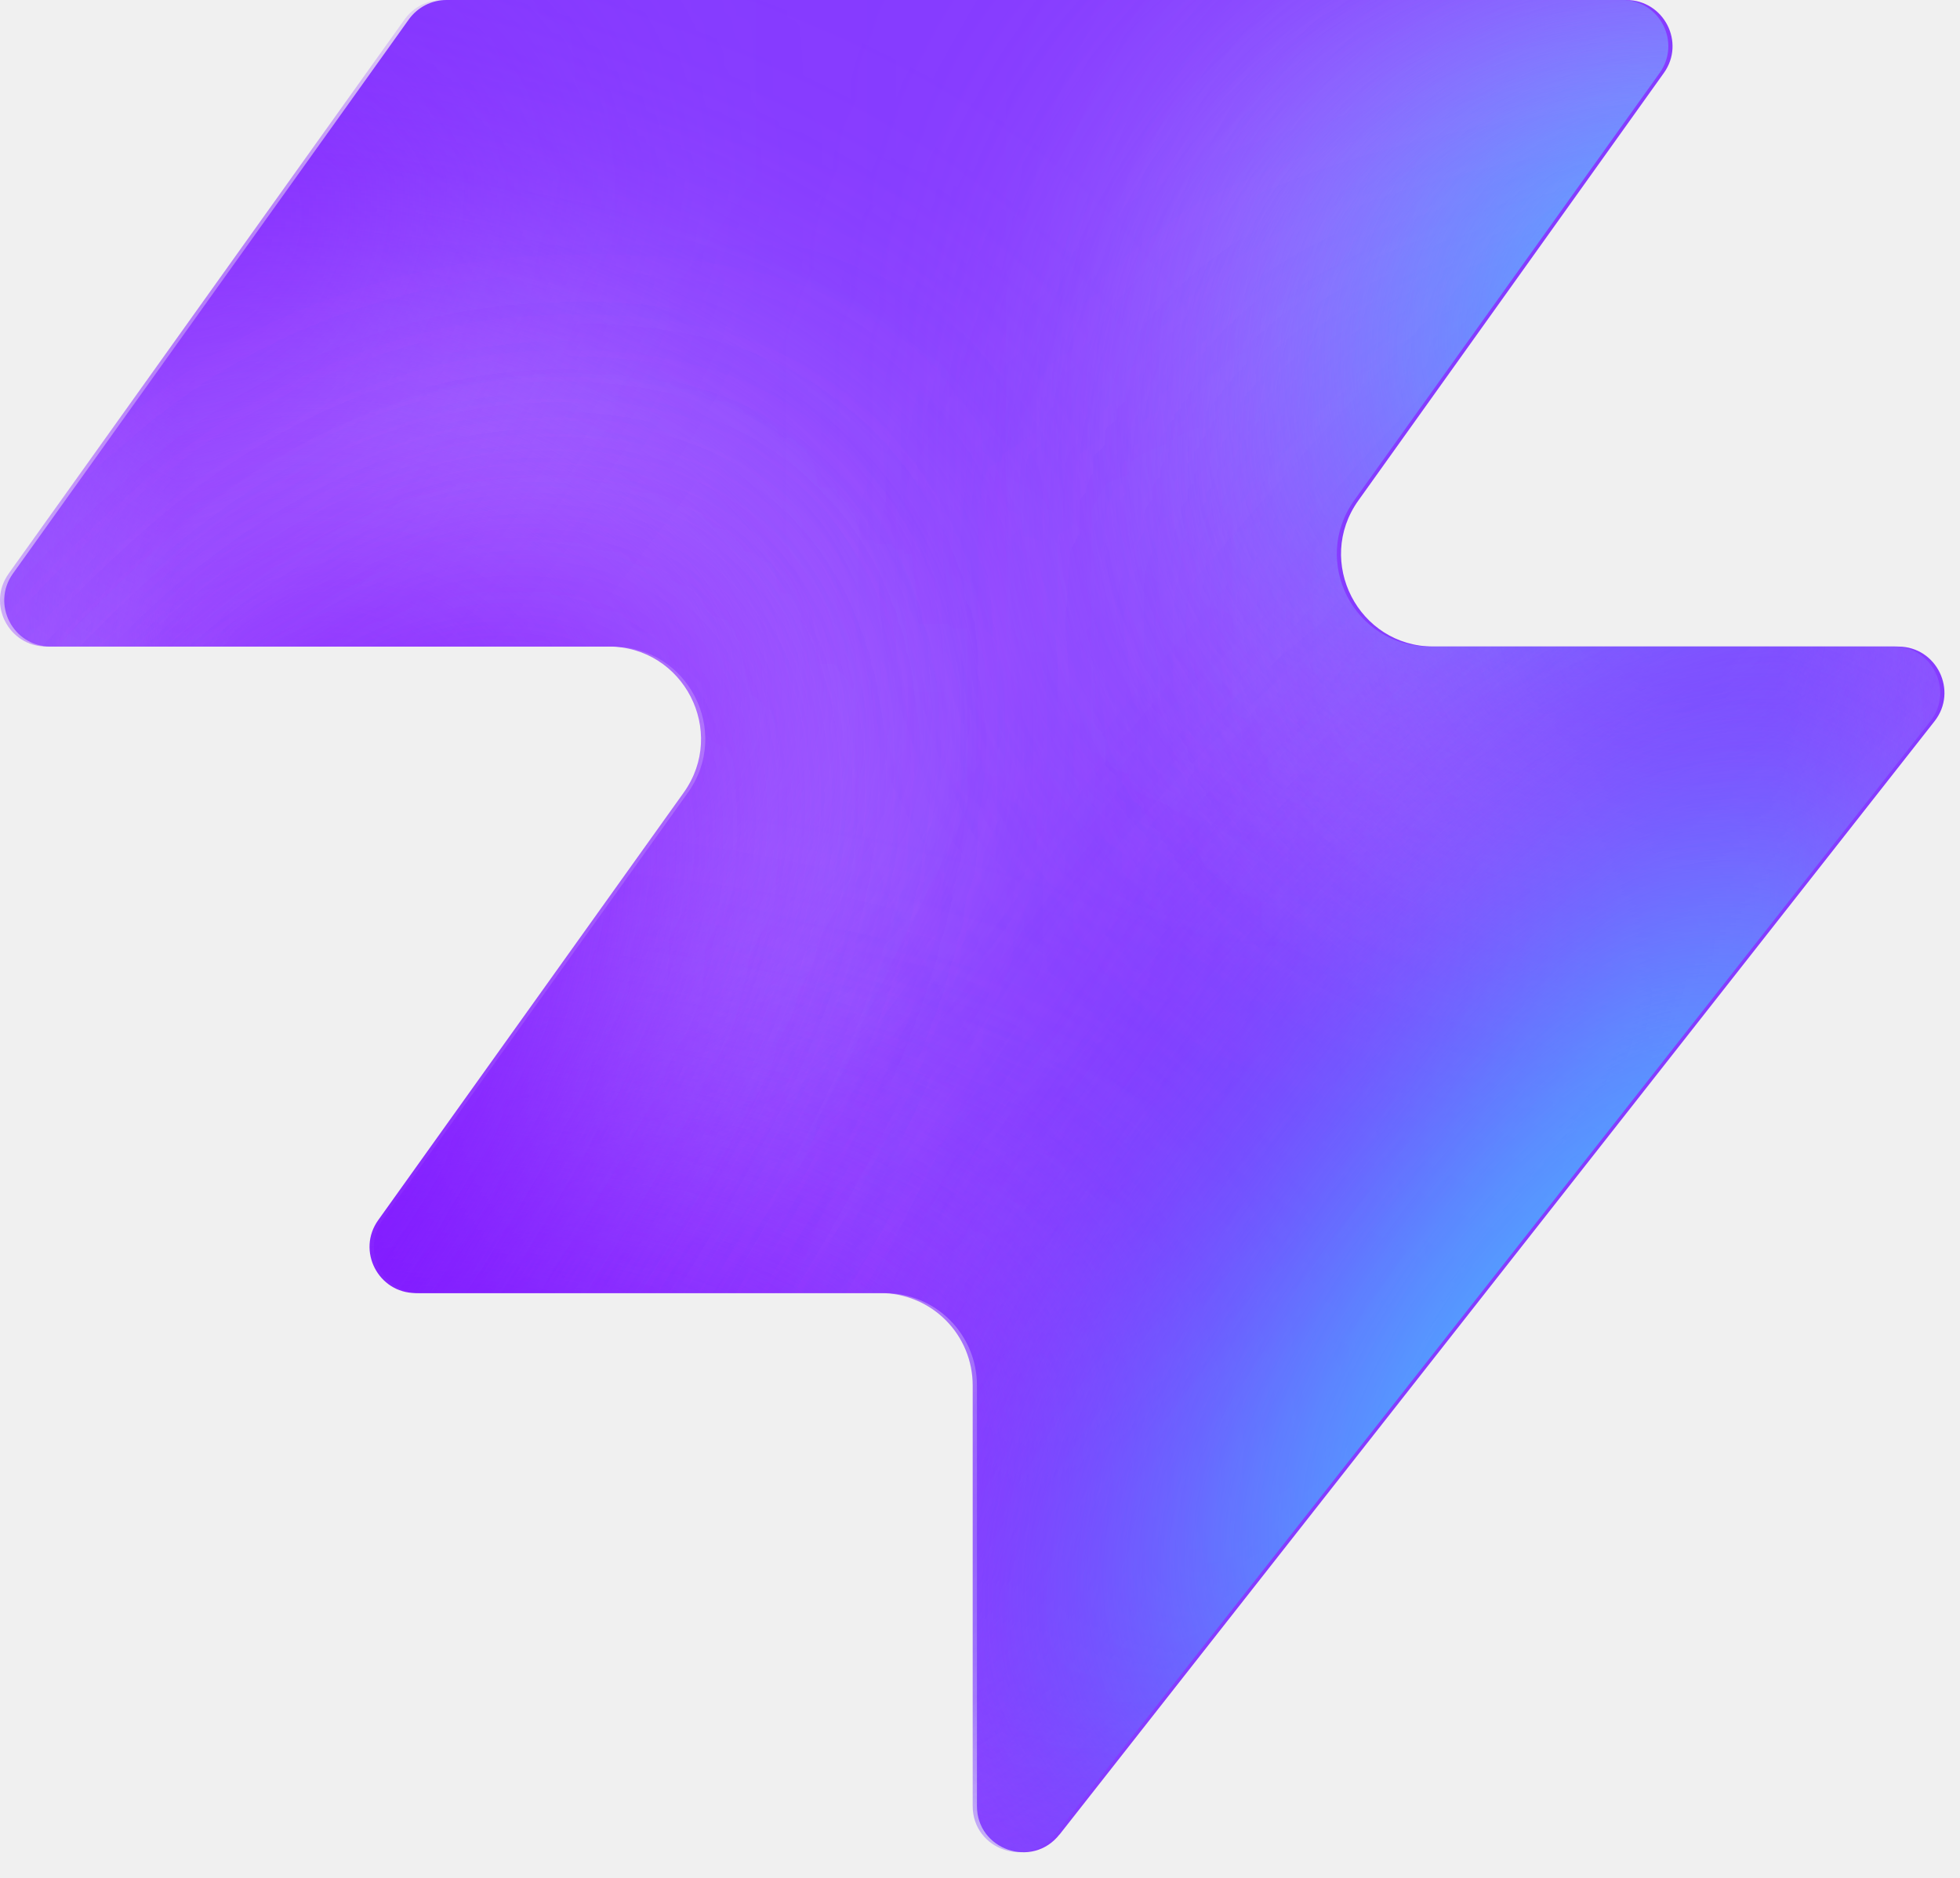
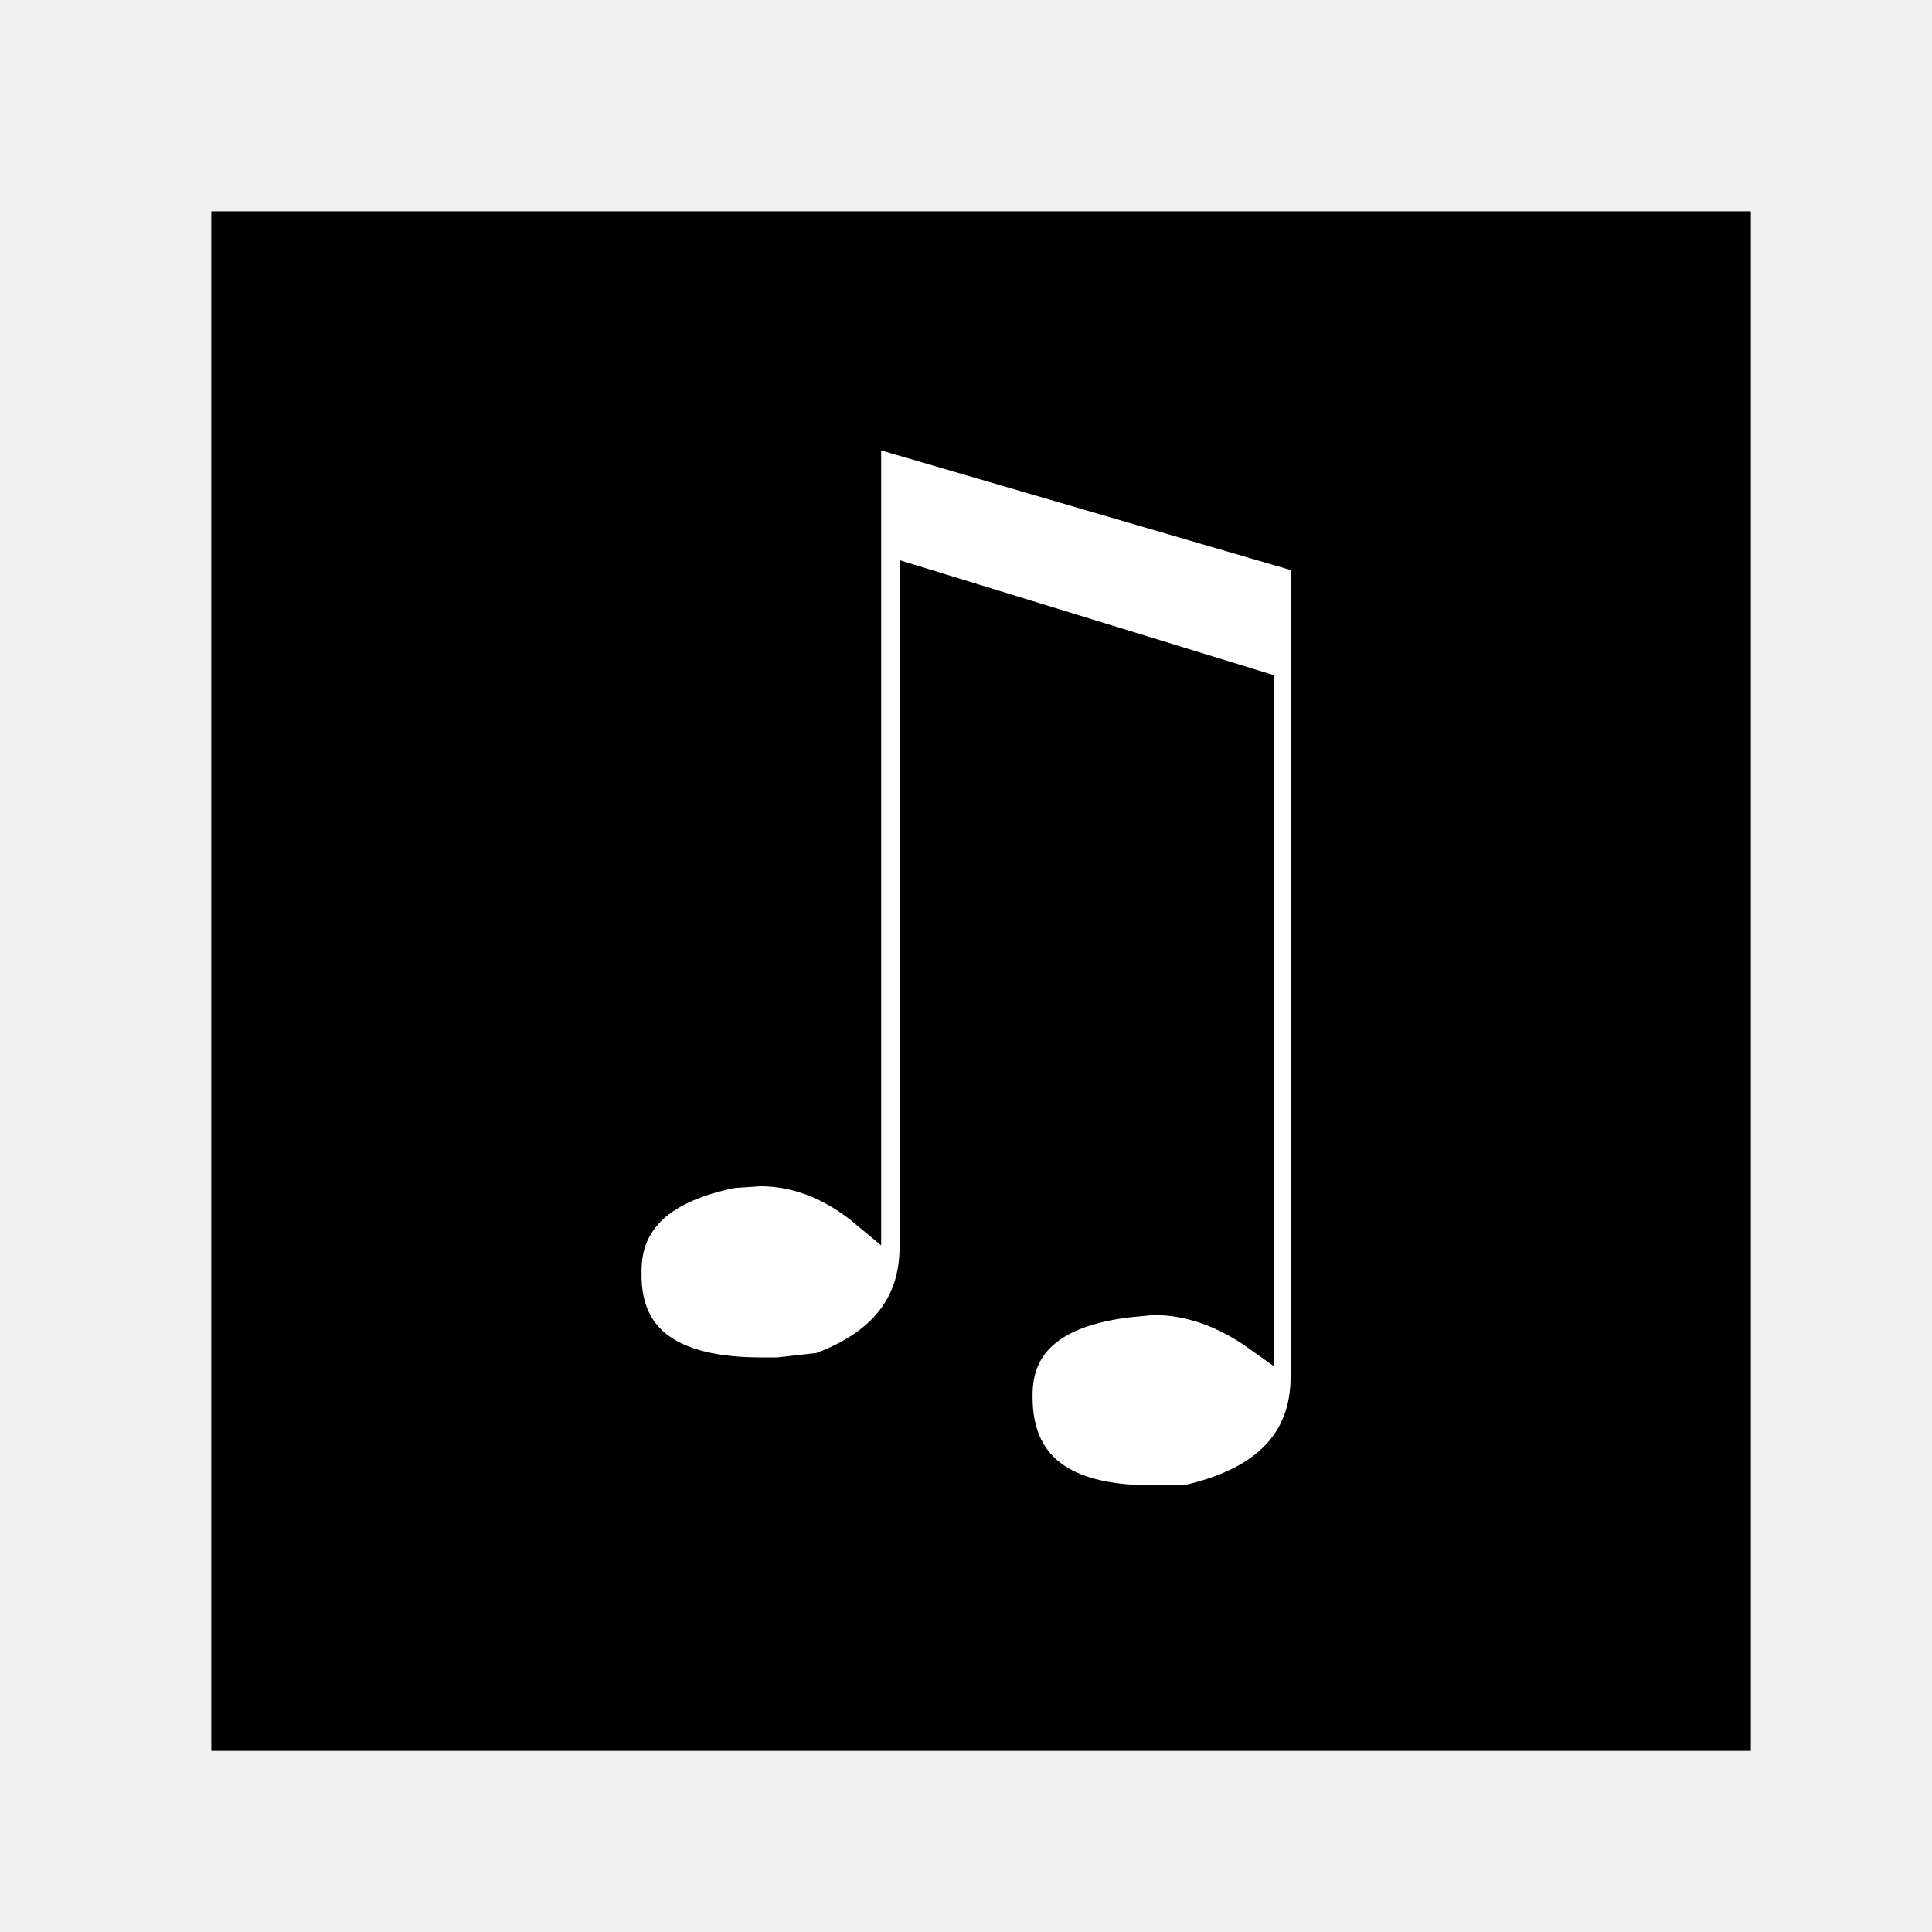
- <svg xmlns="http://www.w3.org/2000/svg" width="48" height="46" fill="none" viewBox="0 0 48 46">
-   <path fill="#863bff" d="M25.946 44.938c-.664.845-2.021.375-2.021-.698V33.937a2.26 2.26 0 0 0-2.262-2.262H10.287c-.92 0-1.456-1.04-.92-1.788l7.48-10.471c1.07-1.497 0-3.578-1.842-3.578H1.237c-.92 0-1.456-1.04-.92-1.788L10.013.474c.214-.297.556-.474.92-.474h28.894c.92 0 1.456 1.04.92 1.788l-7.48 10.471c-1.07 1.498 0 3.579 1.842 3.579h11.377c.943 0 1.473 1.088.89 1.83L25.947 44.94z" style="fill:#863bff;fill:color(display-p3 .525 .23 1);fill-opacity:1" />
-   <mask id="a" width="48" height="46" x="0" y="0" maskUnits="userSpaceOnUse" style="mask-type:alpha">
-     <path fill="#000" d="M25.842 44.938c-.664.844-2.021.375-2.021-.698V33.937a2.26 2.26 0 0 0-2.262-2.262H10.183c-.92 0-1.456-1.04-.92-1.788l7.48-10.471c1.07-1.498 0-3.579-1.842-3.579H1.133c-.92 0-1.456-1.04-.92-1.787L9.91.473c.214-.297.556-.474.92-.474h28.894c.92 0 1.456 1.04.92 1.788l-7.48 10.471c-1.07 1.498 0 3.578 1.842 3.578h11.377c.943 0 1.473 1.088.89 1.832L25.843 44.94z" style="fill:#000;fill-opacity:1" />
-   </mask>
-   <g mask="url(#a)">
-     <g filter="url(#b)">
-       <ellipse cx="5.508" cy="14.704" fill="#ede6ff" rx="5.508" ry="14.704" style="fill:#ede6ff;fill:color(display-p3 .927 .903 1);fill-opacity:1" transform="matrix(.00324 1 1 -.00324 -4.47 31.516)" />
-     </g>
-     <g filter="url(#c)">
-       <ellipse cx="10.399" cy="29.851" fill="#ede6ff" rx="10.399" ry="29.851" style="fill:#ede6ff;fill:color(display-p3 .927 .903 1);fill-opacity:1" transform="matrix(.00324 1 1 -.00324 -39.328 7.883)" />
-     </g>
-     <g filter="url(#d)">
-       <ellipse cx="5.508" cy="30.487" fill="#7e14ff" rx="5.508" ry="30.487" style="fill:#7e14ff;fill:color(display-p3 .492 .077 1);fill-opacity:1" transform="rotate(89.814 -25.913 -14.639)scale(1 -1)" />
-     </g>
-     <g filter="url(#e)">
-       <ellipse cx="5.508" cy="30.599" fill="#7e14ff" rx="5.508" ry="30.599" style="fill:#7e14ff;fill:color(display-p3 .492 .077 1);fill-opacity:1" transform="rotate(89.814 -32.644 -3.334)scale(1 -1)" />
-     </g>
-     <g filter="url(#f)">
-       <ellipse cx="5.508" cy="30.599" fill="#7e14ff" rx="5.508" ry="30.599" style="fill:#7e14ff;fill:color(display-p3 .492 .077 1);fill-opacity:1" transform="matrix(.00324 1 1 -.00324 -34.34 30.47)" />
-     </g>
-     <g filter="url(#g)">
-       <ellipse cx="14.072" cy="22.078" fill="#ede6ff" rx="14.072" ry="22.078" style="fill:#ede6ff;fill:color(display-p3 .927 .903 1);fill-opacity:1" transform="rotate(93.35 24.506 48.493)scale(-1 1)" />
-     </g>
-     <g filter="url(#h)">
-       <ellipse cx="3.47" cy="21.501" fill="#7e14ff" rx="3.47" ry="21.501" style="fill:#7e14ff;fill:color(display-p3 .492 .077 1);fill-opacity:1" transform="rotate(89.009 28.708 47.59)scale(-1 1)" />
-     </g>
-     <g filter="url(#i)">
-       <ellipse cx="3.47" cy="21.501" fill="#7e14ff" rx="3.47" ry="21.501" style="fill:#7e14ff;fill:color(display-p3 .492 .077 1);fill-opacity:1" transform="rotate(89.009 28.708 47.59)scale(-1 1)" />
-     </g>
-     <g filter="url(#j)">
-       <ellipse cx=".387" cy="8.972" fill="#7e14ff" rx="4.407" ry="29.108" style="fill:#7e14ff;fill:color(display-p3 .492 .077 1);fill-opacity:1" transform="rotate(39.51 .387 8.972)" />
-     </g>
-     <g filter="url(#k)">
-       <ellipse cx="47.523" cy="-6.092" fill="#7e14ff" rx="4.407" ry="29.108" style="fill:#7e14ff;fill:color(display-p3 .492 .077 1);fill-opacity:1" transform="rotate(37.892 47.523 -6.092)" />
-     </g>
-     <g filter="url(#l)">
-       <ellipse cx="41.412" cy="6.333" fill="#47bfff" rx="5.971" ry="9.665" style="fill:#47bfff;fill:color(display-p3 .28 .748 1);fill-opacity:1" transform="rotate(37.892 41.412 6.333)" />
-     </g>
-     <g filter="url(#m)">
-       <ellipse cx="-1.879" cy="38.332" fill="#7e14ff" rx="4.407" ry="29.108" style="fill:#7e14ff;fill:color(display-p3 .492 .077 1);fill-opacity:1" transform="rotate(37.892 -1.88 38.332)" />
-     </g>
-     <g filter="url(#n)">
-       <ellipse cx="-1.879" cy="38.332" fill="#7e14ff" rx="4.407" ry="29.108" style="fill:#7e14ff;fill:color(display-p3 .492 .077 1);fill-opacity:1" transform="rotate(37.892 -1.88 38.332)" />
-     </g>
-     <g filter="url(#o)">
-       <ellipse cx="35.651" cy="29.907" fill="#7e14ff" rx="4.407" ry="29.108" style="fill:#7e14ff;fill:color(display-p3 .492 .077 1);fill-opacity:1" transform="rotate(37.892 35.651 29.907)" />
-     </g>
-     <g filter="url(#p)">
-       <ellipse cx="38.418" cy="32.4" fill="#47bfff" rx="5.971" ry="15.297" style="fill:#47bfff;fill:color(display-p3 .28 .748 1);fill-opacity:1" transform="rotate(37.892 38.418 32.4)" />
-     </g>
+ <svg xmlns="http://www.w3.org/2000/svg" width="64mm" height="64mm" viewBox="-7 -7 64 64" version="1.1" id="svg1">
+   <defs id="defs1" />
+   <g id="layer1" transform="translate(-71.42734,-108.2556)">
+     <rect style="fill:#000000;fill-opacity:1;stroke:#000000;stroke-width:1;stroke-linecap:butt;stroke-linejoin:miter;stroke-dasharray:none" id="rect3" width="50" height="50" x="71.927" y="108.756" />
+     <text xml:space="preserve" style="font-style:normal;font-variant:normal;font-weight:normal;font-stretch:normal;font-size:45.156px;font-family:sans-serif;-inkscape-font-specification:sans-serif;text-align:start;writing-mode:lr-tb;direction:ltr;text-anchor:start;fill:#ffffff;fill-opacity:1;stroke:#000000;stroke-width:1;stroke-linecap:butt;stroke-linejoin:miter;stroke-dasharray:none" x="82.834" y="147.411" id="text2">
+       <tspan id="tspan2" style="font-style:normal;font-variant:normal;font-weight:normal;font-stretch:normal;font-size:45.156px;font-family:Monospace;-inkscape-font-specification:Monospace;stroke-width:1;stroke-dasharray:none" x="82.834" y="147.411">♫</tspan>
+     </text>
  </g>
-   <defs>
-     <filter id="b" width="60.045" height="41.654" x="-19.77" y="16.149" color-interpolation-filters="sRGB" filterUnits="userSpaceOnUse">
-       <feFlood flood-opacity="0" result="BackgroundImageFix" />
-       <feBlend in="SourceGraphic" in2="BackgroundImageFix" result="shape" />
-       <feGaussianBlur result="effect1_foregroundBlur_2002_17158" stdDeviation="7.659" />
-     </filter>
-     <filter id="c" width="90.34" height="51.437" x="-54.613" y="-7.533" color-interpolation-filters="sRGB" filterUnits="userSpaceOnUse">
-       <feFlood flood-opacity="0" result="BackgroundImageFix" />
-       <feBlend in="SourceGraphic" in2="BackgroundImageFix" result="shape" />
-       <feGaussianBlur result="effect1_foregroundBlur_2002_17158" stdDeviation="7.659" />
-     </filter>
-     <filter id="d" width="79.355" height="29.4" x="-49.64" y="2.03" color-interpolation-filters="sRGB" filterUnits="userSpaceOnUse">
-       <feFlood flood-opacity="0" result="BackgroundImageFix" />
-       <feBlend in="SourceGraphic" in2="BackgroundImageFix" result="shape" />
-       <feGaussianBlur result="effect1_foregroundBlur_2002_17158" stdDeviation="4.596" />
-     </filter>
-     <filter id="e" width="79.579" height="29.4" x="-45.045" y="20.029" color-interpolation-filters="sRGB" filterUnits="userSpaceOnUse">
-       <feFlood flood-opacity="0" result="BackgroundImageFix" />
-       <feBlend in="SourceGraphic" in2="BackgroundImageFix" result="shape" />
-       <feGaussianBlur result="effect1_foregroundBlur_2002_17158" stdDeviation="4.596" />
-     </filter>
-     <filter id="f" width="79.579" height="29.4" x="-43.513" y="21.178" color-interpolation-filters="sRGB" filterUnits="userSpaceOnUse">
-       <feFlood flood-opacity="0" result="BackgroundImageFix" />
-       <feBlend in="SourceGraphic" in2="BackgroundImageFix" result="shape" />
-       <feGaussianBlur result="effect1_foregroundBlur_2002_17158" stdDeviation="4.596" />
-     </filter>
-     <filter id="g" width="74.749" height="58.852" x="15.756" y="-17.901" color-interpolation-filters="sRGB" filterUnits="userSpaceOnUse">
-       <feFlood flood-opacity="0" result="BackgroundImageFix" />
-       <feBlend in="SourceGraphic" in2="BackgroundImageFix" result="shape" />
-       <feGaussianBlur result="effect1_foregroundBlur_2002_17158" stdDeviation="7.659" />
-     </filter>
-     <filter id="h" width="61.377" height="25.362" x="23.548" y="2.284" color-interpolation-filters="sRGB" filterUnits="userSpaceOnUse">
-       <feFlood flood-opacity="0" result="BackgroundImageFix" />
-       <feBlend in="SourceGraphic" in2="BackgroundImageFix" result="shape" />
-       <feGaussianBlur result="effect1_foregroundBlur_2002_17158" stdDeviation="4.596" />
-     </filter>
-     <filter id="i" width="61.377" height="25.362" x="23.548" y="2.284" color-interpolation-filters="sRGB" filterUnits="userSpaceOnUse">
-       <feFlood flood-opacity="0" result="BackgroundImageFix" />
-       <feBlend in="SourceGraphic" in2="BackgroundImageFix" result="shape" />
-       <feGaussianBlur result="effect1_foregroundBlur_2002_17158" stdDeviation="4.596" />
-     </filter>
-     <filter id="j" width="56.045" height="63.649" x="-27.636" y="-22.853" color-interpolation-filters="sRGB" filterUnits="userSpaceOnUse">
-       <feFlood flood-opacity="0" result="BackgroundImageFix" />
-       <feBlend in="SourceGraphic" in2="BackgroundImageFix" result="shape" />
-       <feGaussianBlur result="effect1_foregroundBlur_2002_17158" stdDeviation="4.596" />
-     </filter>
-     <filter id="k" width="54.814" height="64.646" x="20.116" y="-38.415" color-interpolation-filters="sRGB" filterUnits="userSpaceOnUse">
-       <feFlood flood-opacity="0" result="BackgroundImageFix" />
-       <feBlend in="SourceGraphic" in2="BackgroundImageFix" result="shape" />
-       <feGaussianBlur result="effect1_foregroundBlur_2002_17158" stdDeviation="4.596" />
-     </filter>
-     <filter id="l" width="33.541" height="35.313" x="24.641" y="-11.323" color-interpolation-filters="sRGB" filterUnits="userSpaceOnUse">
-       <feFlood flood-opacity="0" result="BackgroundImageFix" />
-       <feBlend in="SourceGraphic" in2="BackgroundImageFix" result="shape" />
-       <feGaussianBlur result="effect1_foregroundBlur_2002_17158" stdDeviation="4.596" />
-     </filter>
-     <filter id="m" width="54.814" height="64.646" x="-29.286" y="6.009" color-interpolation-filters="sRGB" filterUnits="userSpaceOnUse">
-       <feFlood flood-opacity="0" result="BackgroundImageFix" />
-       <feBlend in="SourceGraphic" in2="BackgroundImageFix" result="shape" />
-       <feGaussianBlur result="effect1_foregroundBlur_2002_17158" stdDeviation="4.596" />
-     </filter>
-     <filter id="n" width="54.814" height="64.646" x="-29.286" y="6.009" color-interpolation-filters="sRGB" filterUnits="userSpaceOnUse">
-       <feFlood flood-opacity="0" result="BackgroundImageFix" />
-       <feBlend in="SourceGraphic" in2="BackgroundImageFix" result="shape" />
-       <feGaussianBlur result="effect1_foregroundBlur_2002_17158" stdDeviation="4.596" />
-     </filter>
-     <filter id="o" width="54.814" height="64.646" x="8.244" y="-2.416" color-interpolation-filters="sRGB" filterUnits="userSpaceOnUse">
-       <feFlood flood-opacity="0" result="BackgroundImageFix" />
-       <feBlend in="SourceGraphic" in2="BackgroundImageFix" result="shape" />
-       <feGaussianBlur result="effect1_foregroundBlur_2002_17158" stdDeviation="4.596" />
-     </filter>
-     <filter id="p" width="39.409" height="43.623" x="18.713" y="10.588" color-interpolation-filters="sRGB" filterUnits="userSpaceOnUse">
-       <feFlood flood-opacity="0" result="BackgroundImageFix" />
-       <feBlend in="SourceGraphic" in2="BackgroundImageFix" result="shape" />
-       <feGaussianBlur result="effect1_foregroundBlur_2002_17158" stdDeviation="4.596" />
-     </filter>
-   </defs>
</svg>
